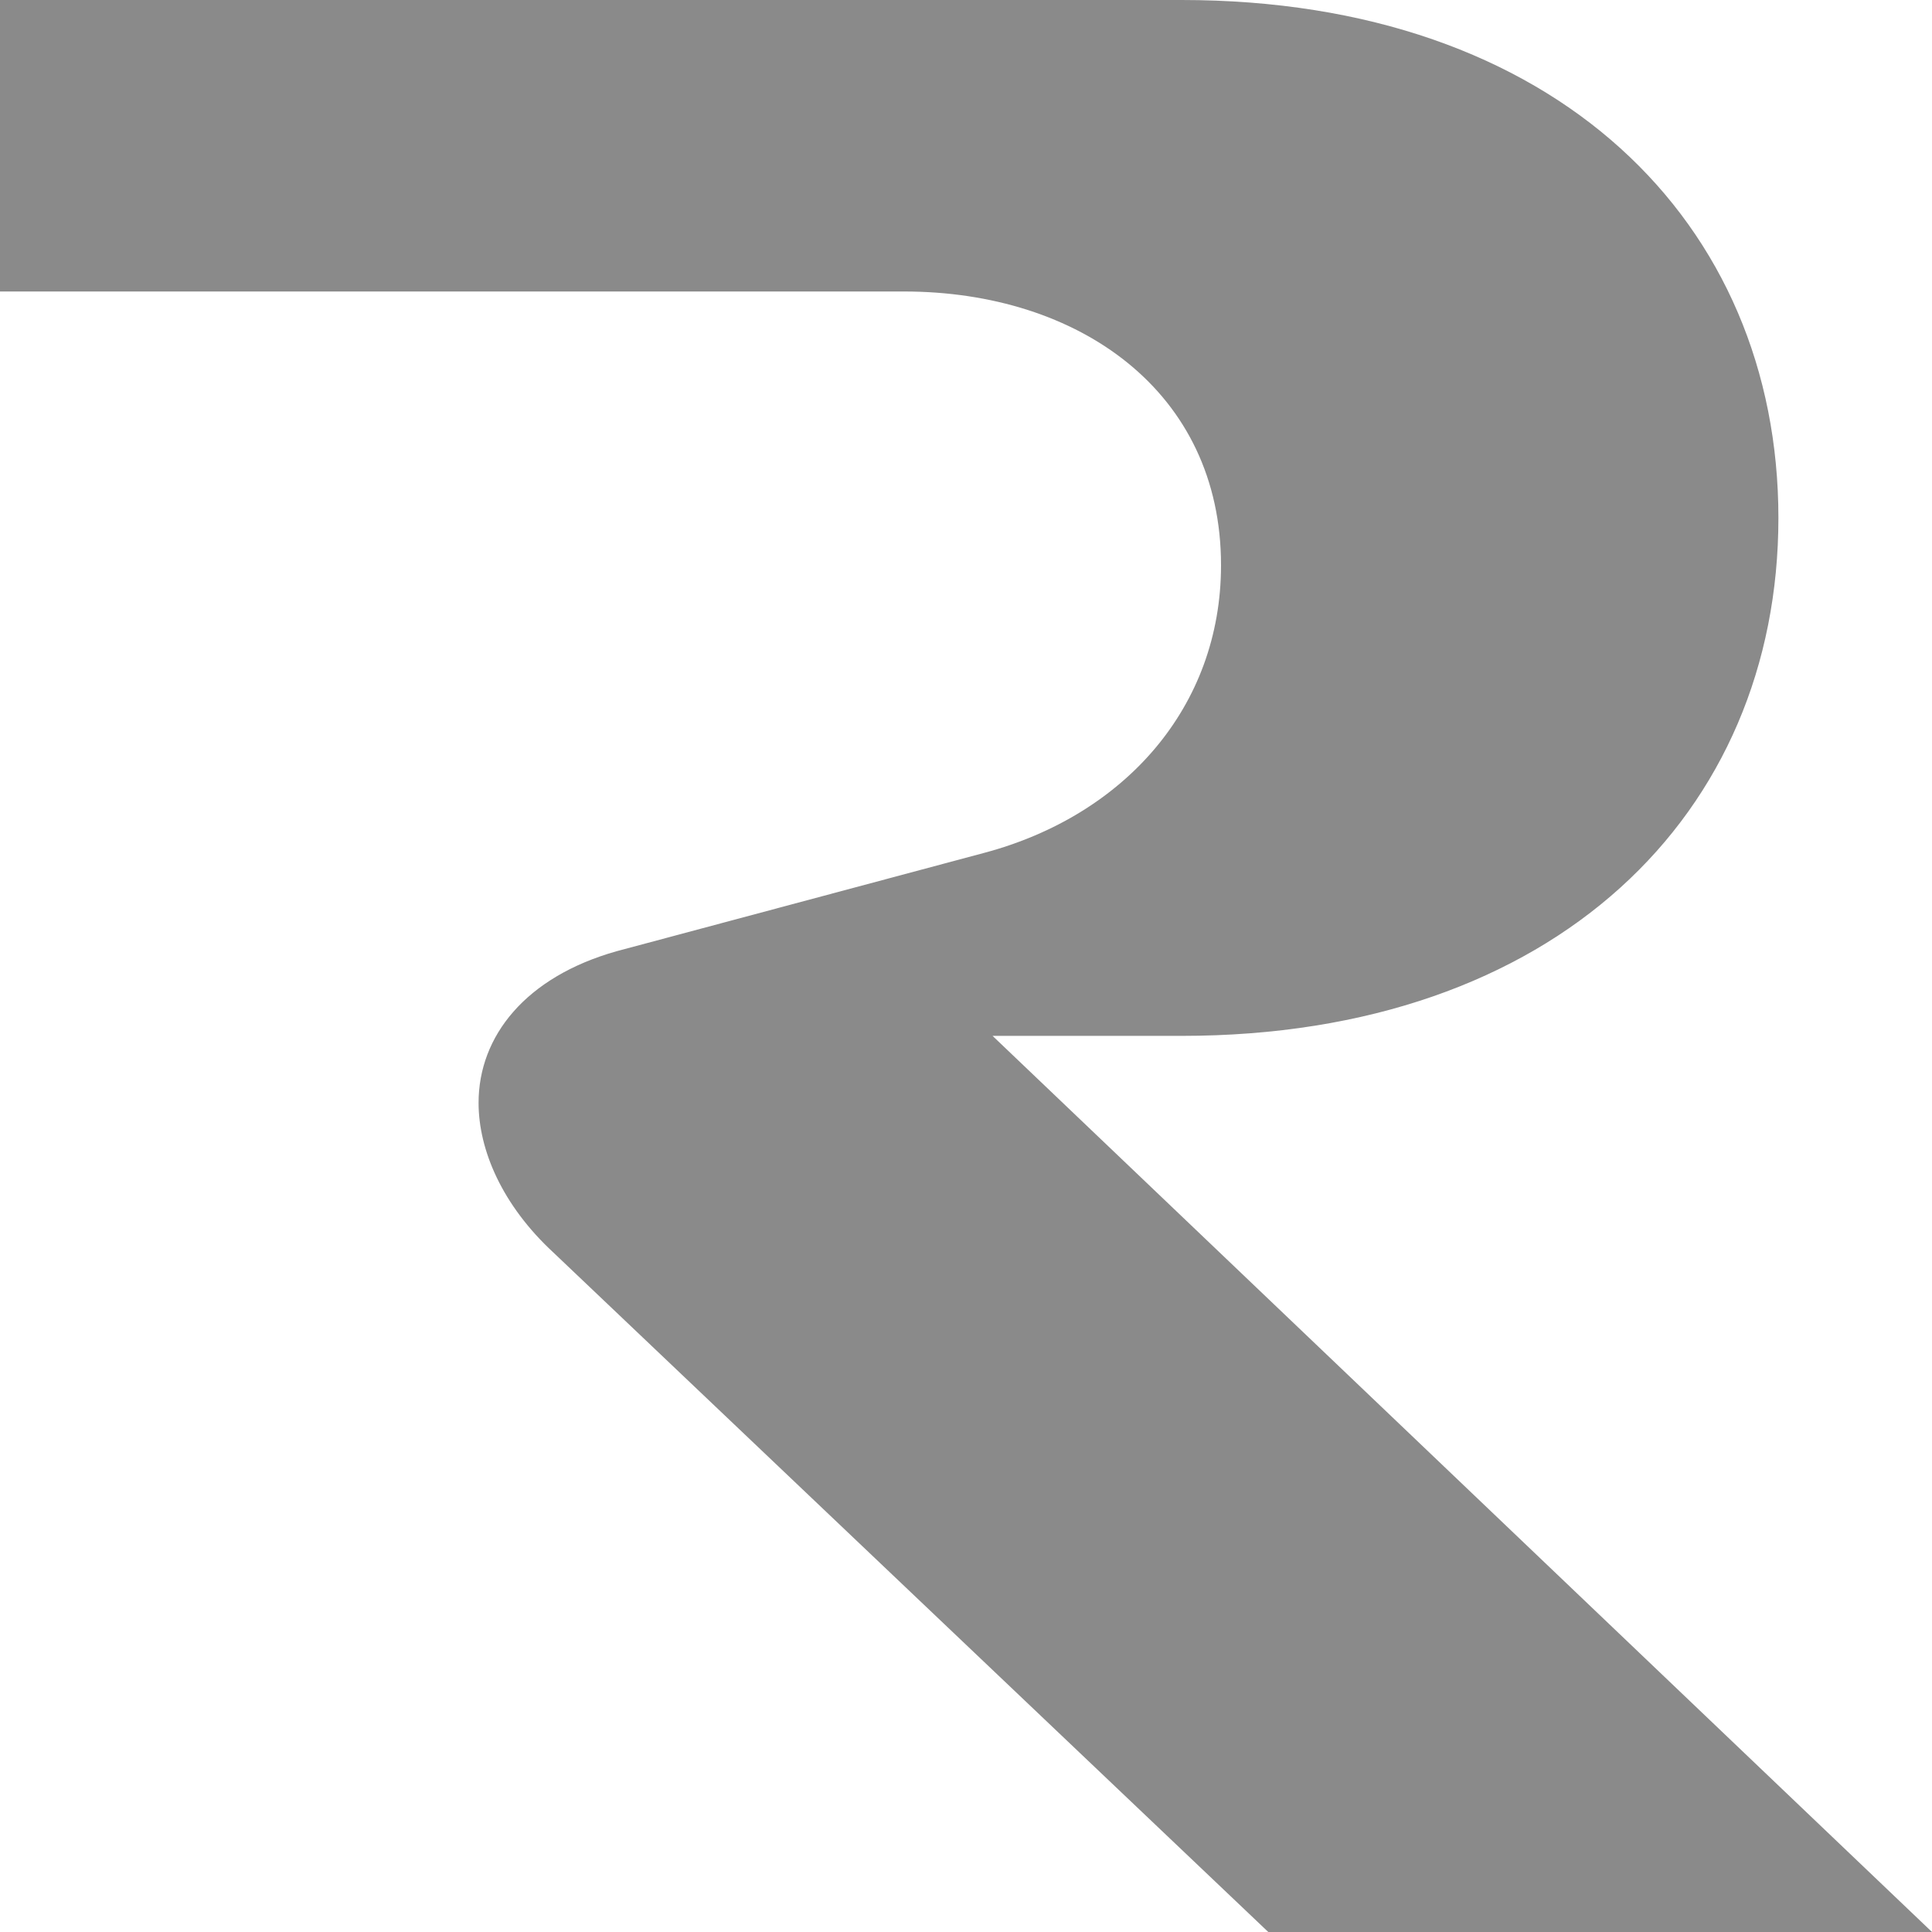
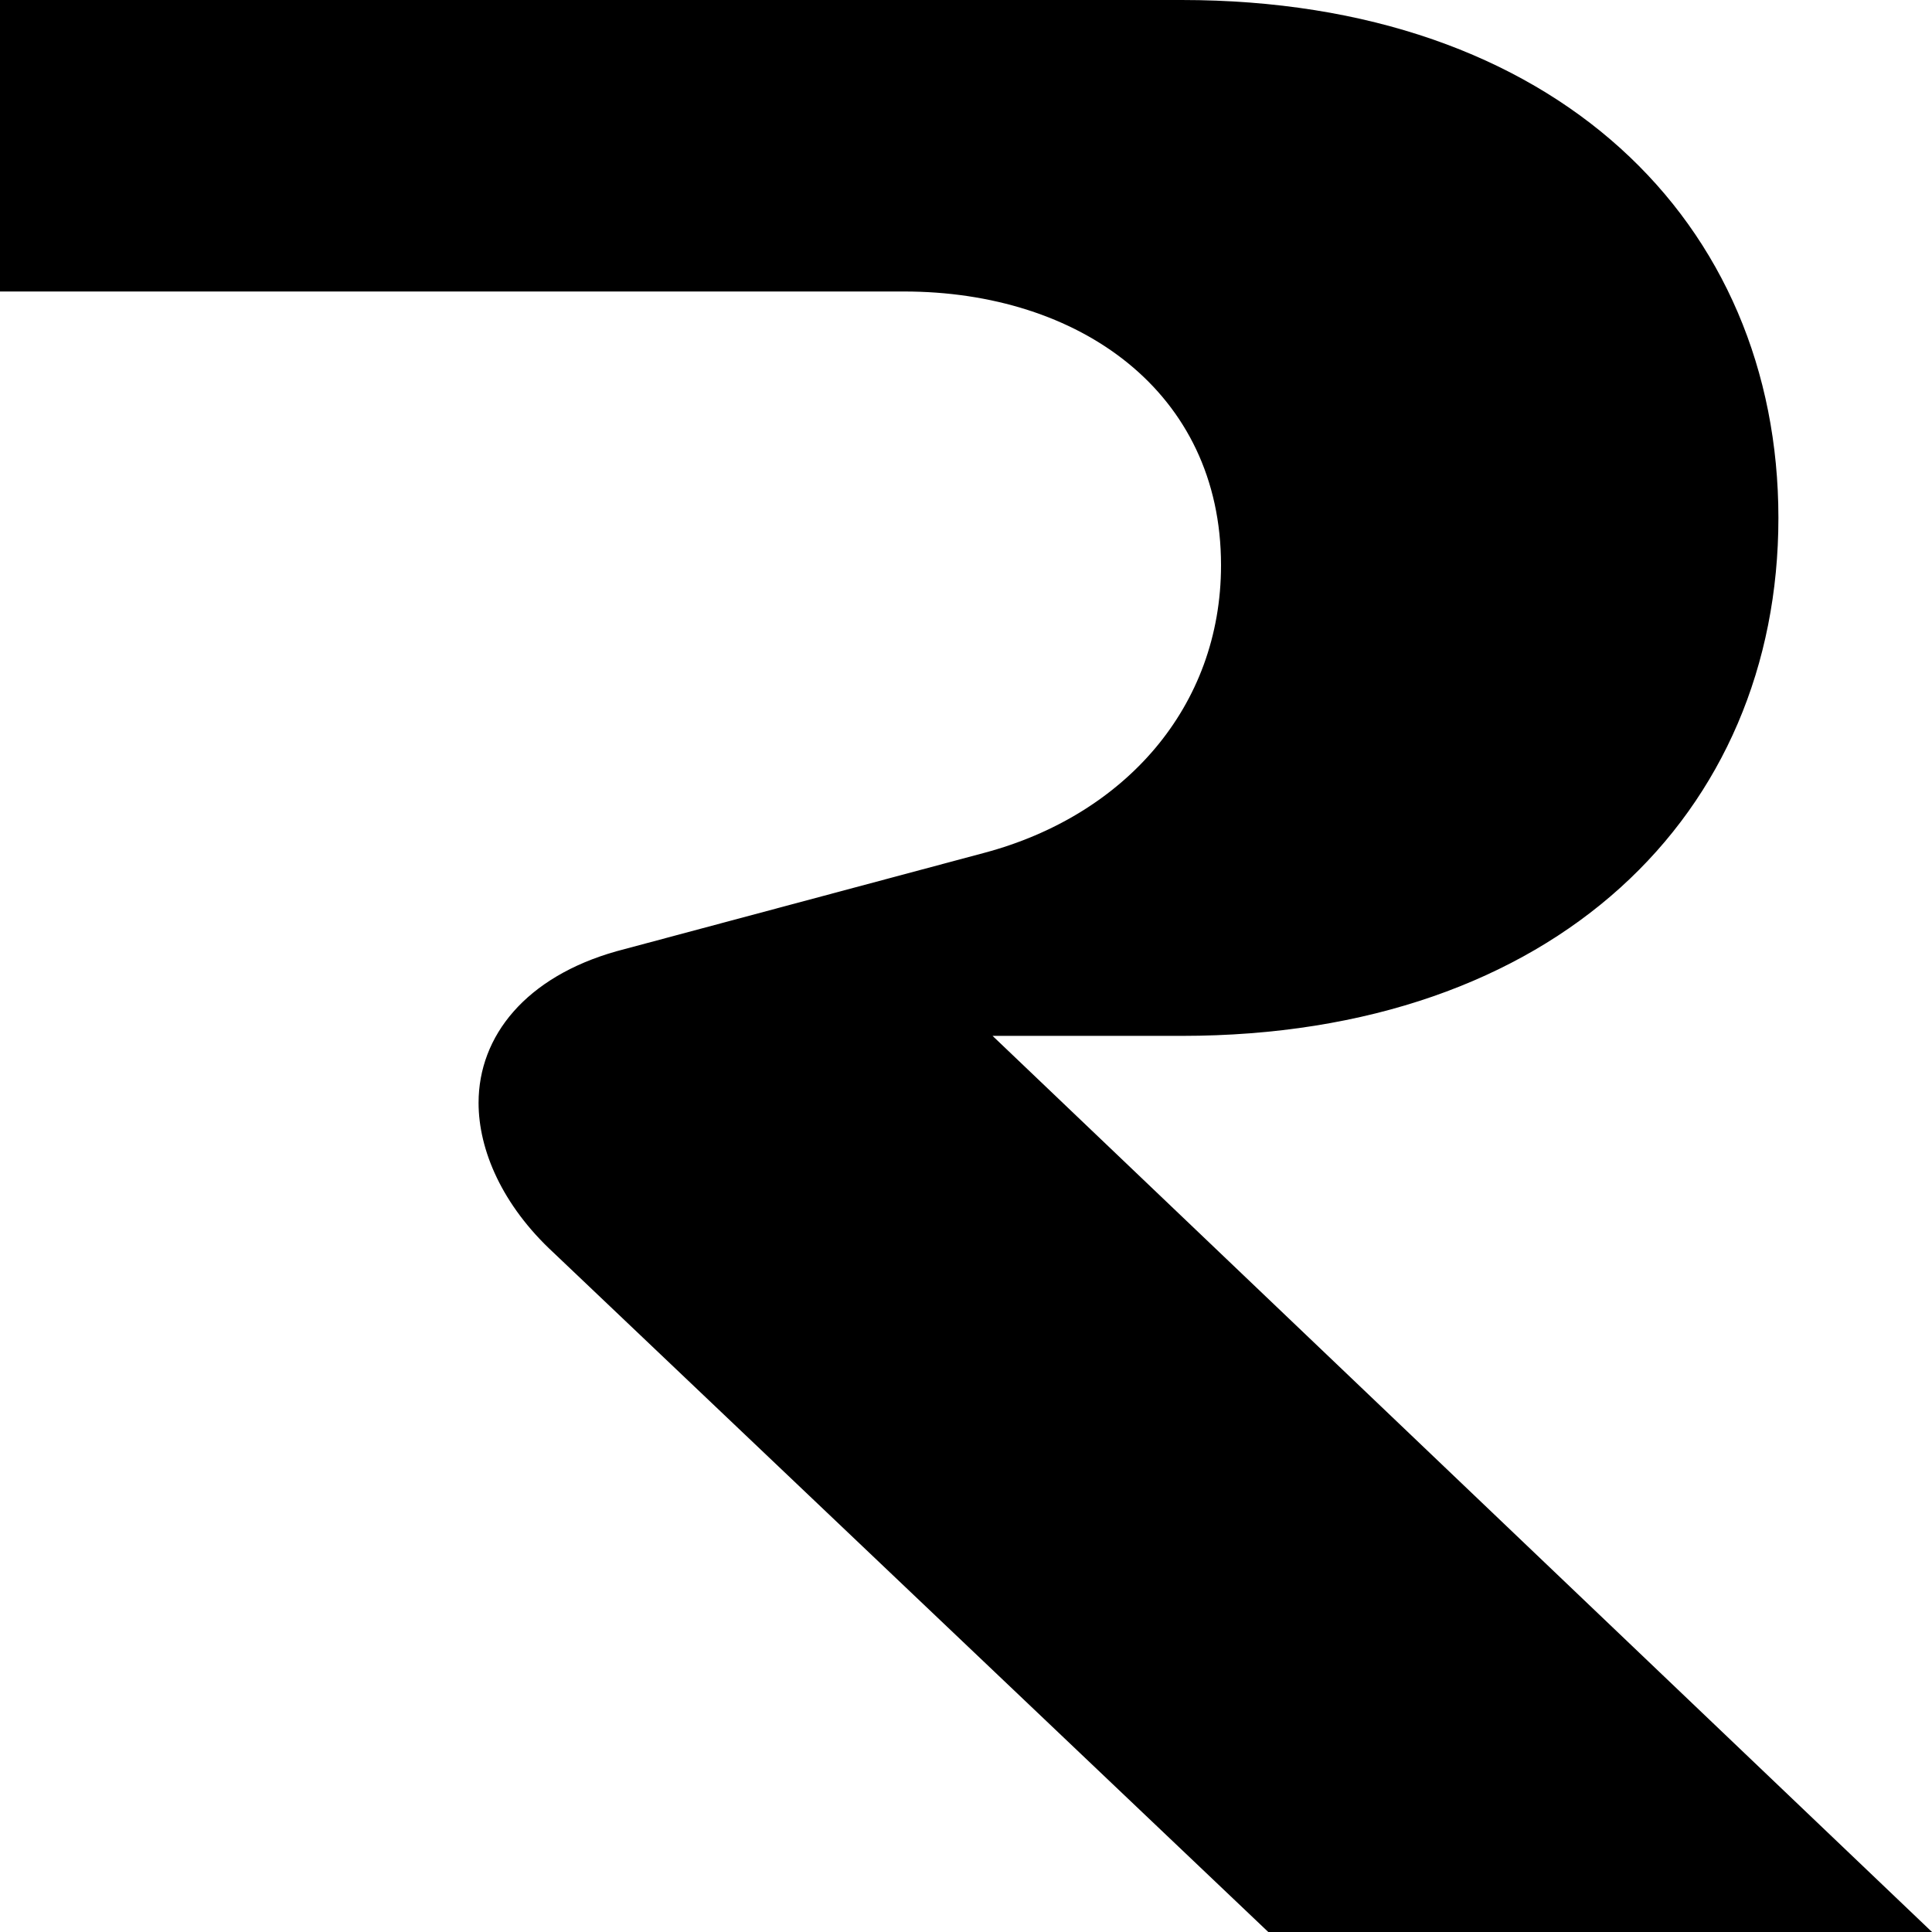
- <svg xmlns="http://www.w3.org/2000/svg" fill="#8A8A8A" role="img" viewBox="0 0 24 24">
+ <svg xmlns="http://www.w3.org/2000/svg" role="img" viewBox="0 0 24 24">
  <path d="M14.679 0c4.648 0 7.413 2.765 7.413 6.434s-2.765 6.434-7.413 6.434H12.33L24 24h-8.245l-8.88-8.44c-.636-.588-.93-1.273-.93-1.86 0-.831.587-1.565 1.713-1.883l4.574-1.224c1.737-.465 2.936-1.81 2.936-3.572 0-2.153-1.761-3.4-3.939-3.4H0V0z" />
</svg>
